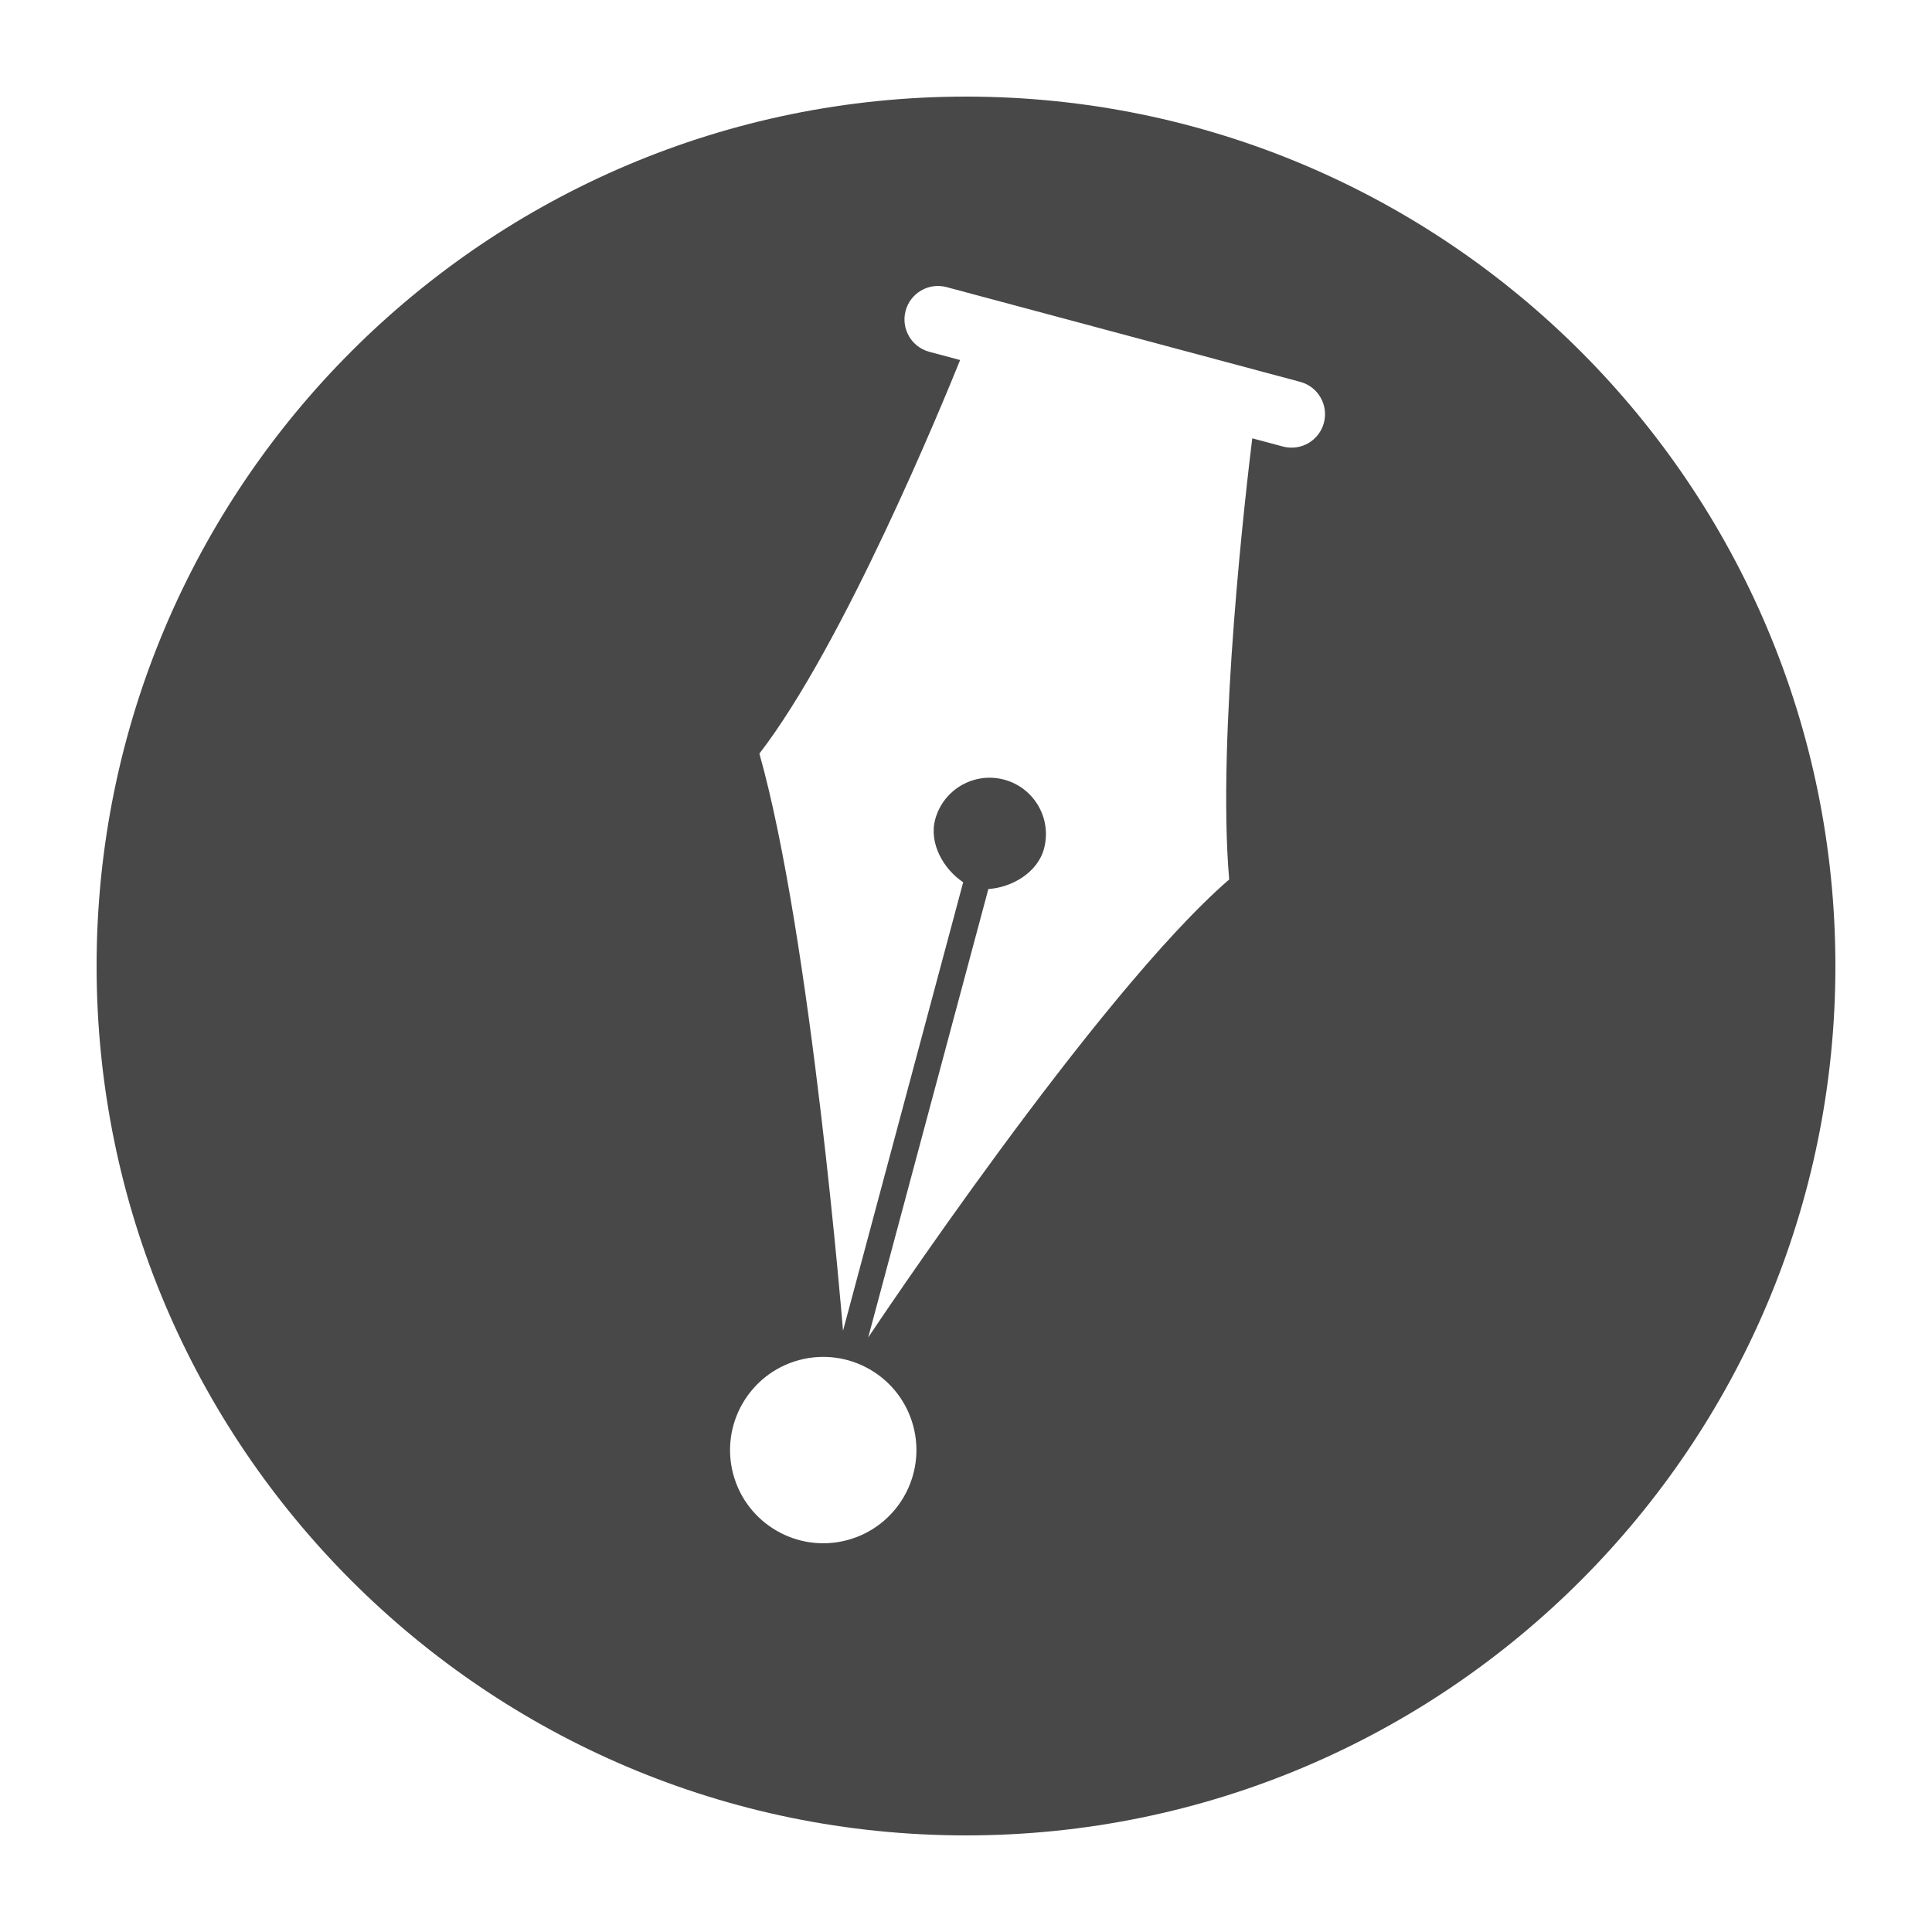
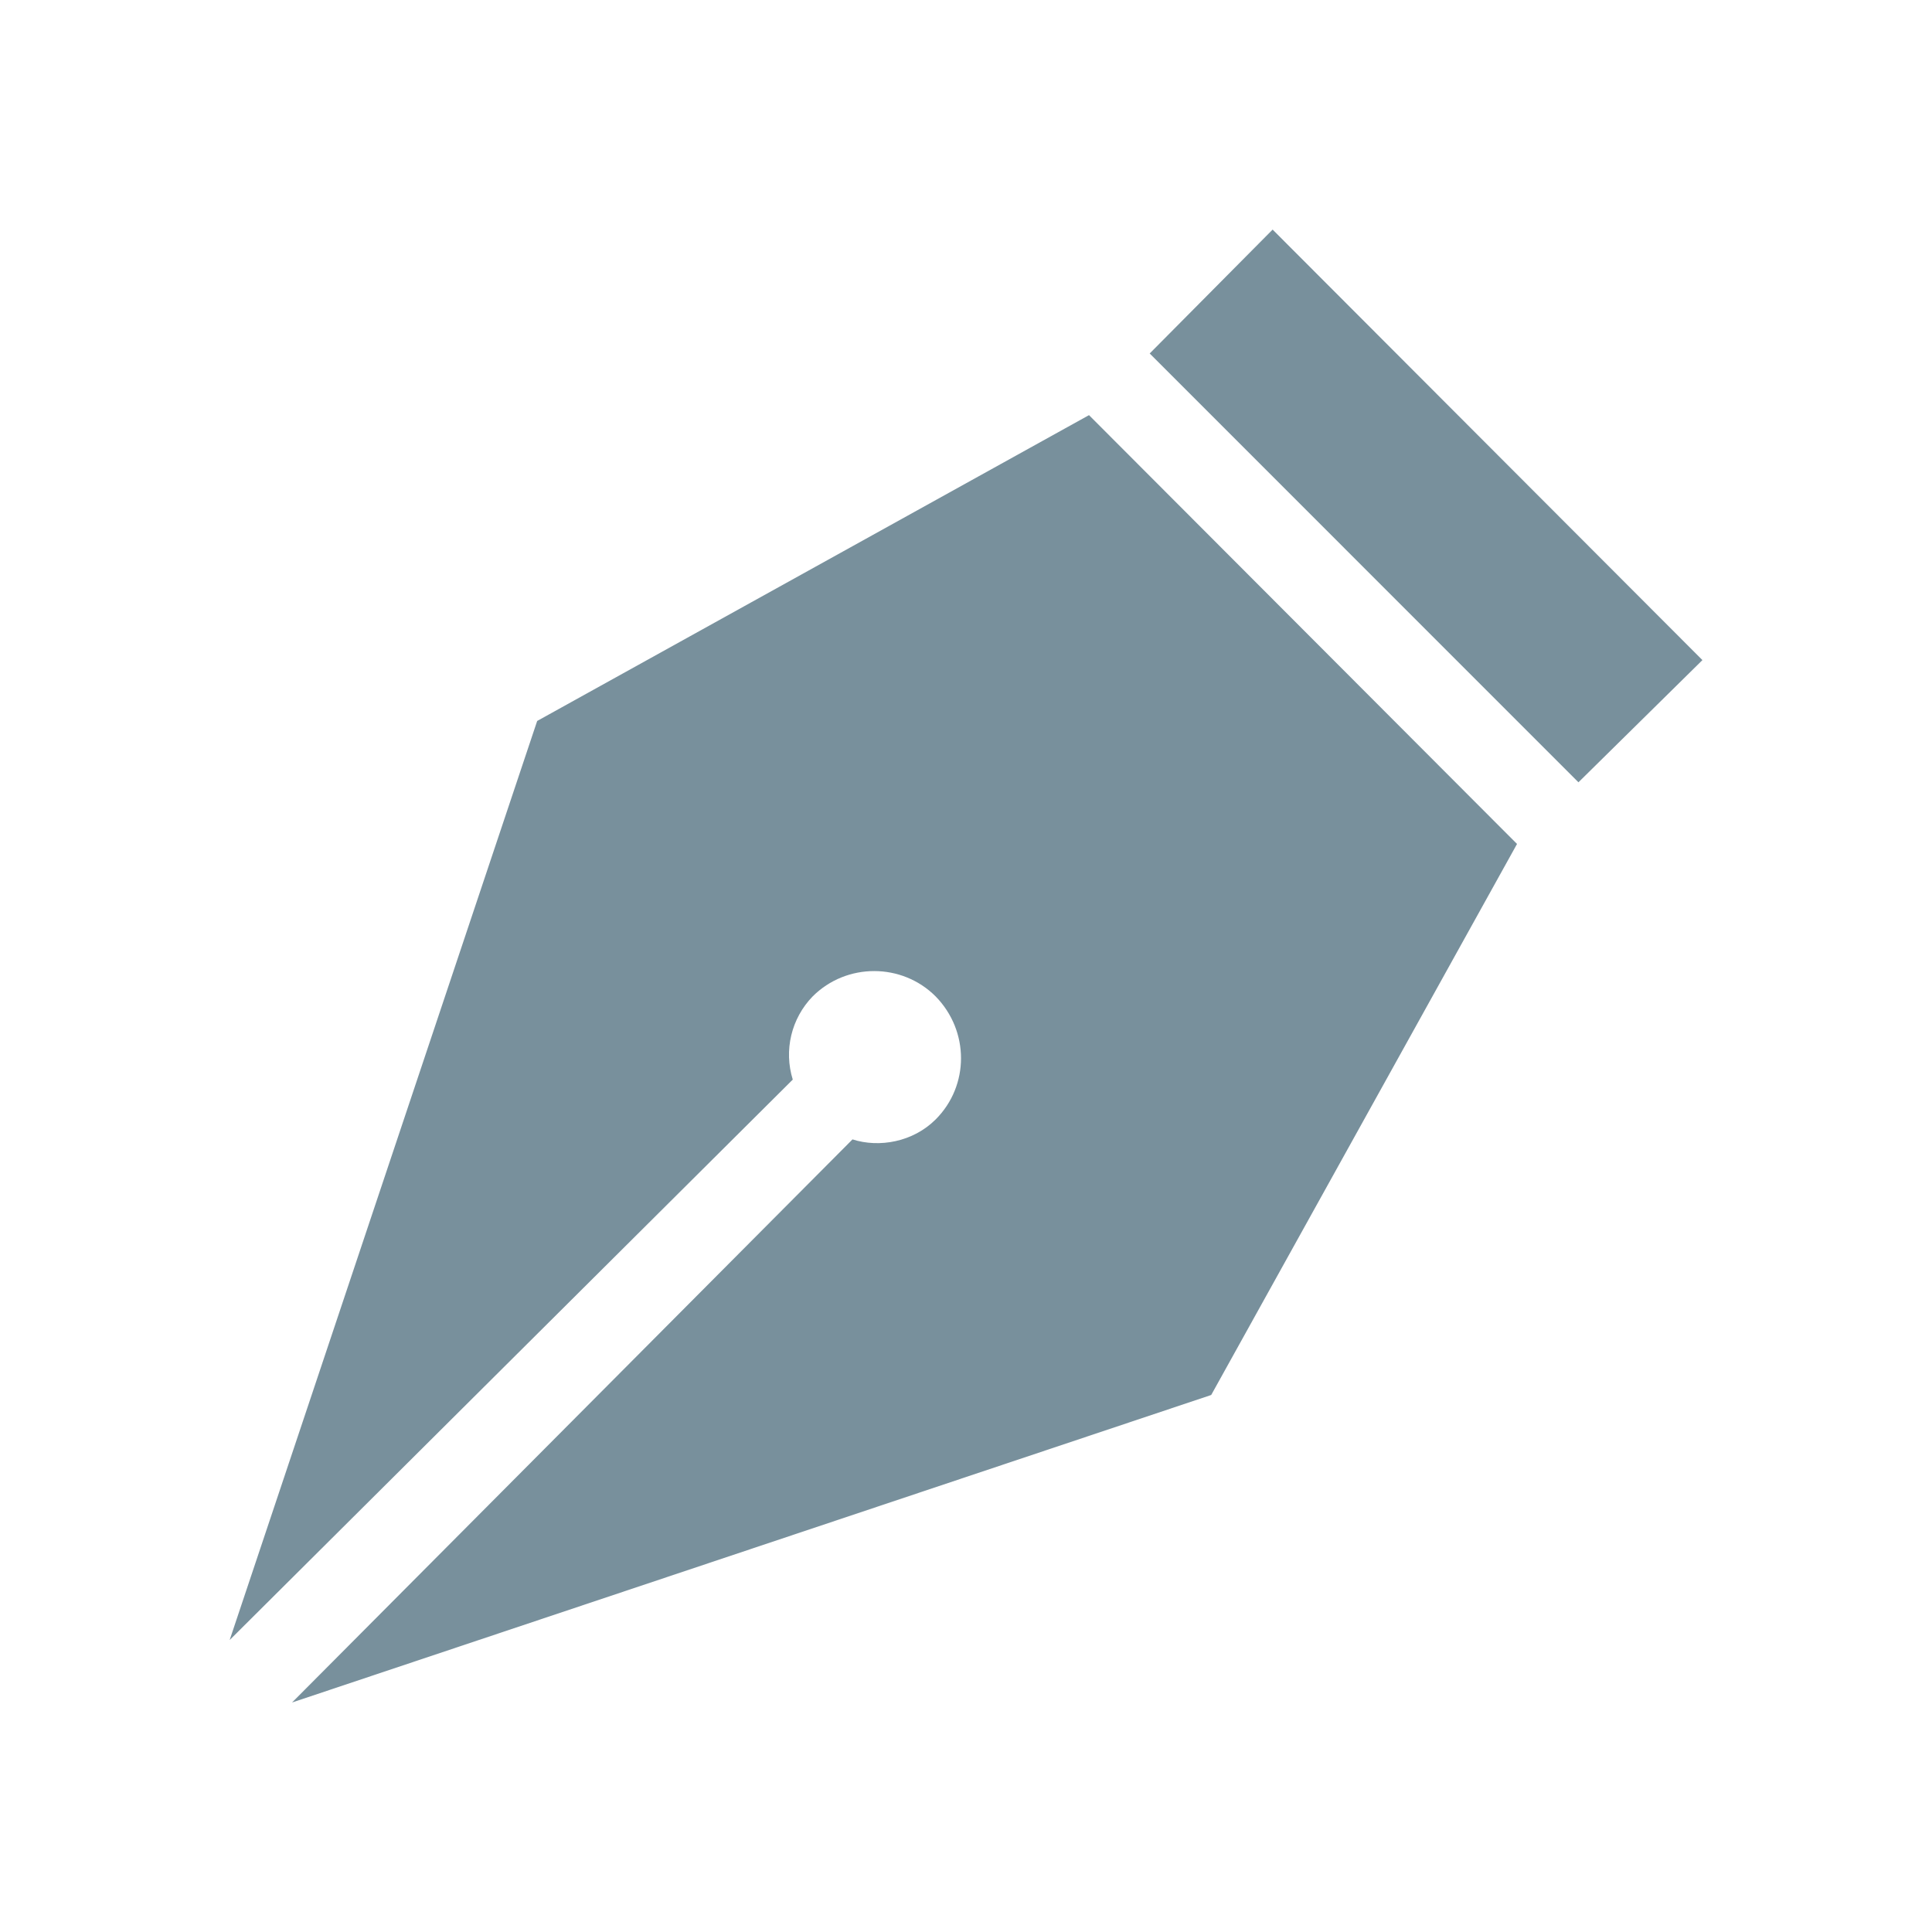
- <svg xmlns="http://www.w3.org/2000/svg" fill-rule="evenodd" stroke-linejoin="round" stroke-miterlimit="2" clip-rule="evenodd" viewBox="0 0 200 200">
-   <path fill="#484848" d="M100 10c49.672 0 90 40.328 90 90s-40.328 90-90 90-90-40.328-90-90 40.328-90 90-90M82.725 140.794c5.143-1.378 10.436 1.678 11.814 6.821s-1.678 10.436-6.821 11.814-10.436-1.678-11.814-6.821 1.678-10.436 6.821-11.814m51.93-101.248a3.465 3.465 0 0 1-1.793 6.693l-3.228-.864c-.587 4.746-3.673 30.841-2.389 45.669-13.697 11.83-37.37 47.413-37.37 47.413l12.44-46.426c2.429-.155 5.097-1.699 5.761-4.179a5.835 5.835 0 0 0-4.124-7.143 5.835 5.835 0 0 0-7.143 4.124c-.664 2.48.874 5.151 2.9 6.499l-12.44 46.427s-3.294-40.774-8.657-59.747c8.716-11.292 18.966-36.244 20.779-40.741l-3.241-.868a3.465 3.465 0 0 1 1.794-6.693z" />
+ <svg xmlns="http://www.w3.org/2000/svg" viewBox="0 0 24 24">
+   <path fill="#78909c" d="M15.81 2.853 21.148 8.2l-1.54 1.518-5.326-5.327 1.528-1.54M2.853 20.373l6.995-6.962a1.04 1.04 0 0 1 .247-1.033c.42-.42 1.109-.42 1.528 0 .42.43.42 1.108 0 1.528-.28.28-.7.355-1.033.248l-6.962 6.995 11.418-3.82 3.799-6.845-5.317-5.327-6.855 3.799z" />
</svg>
